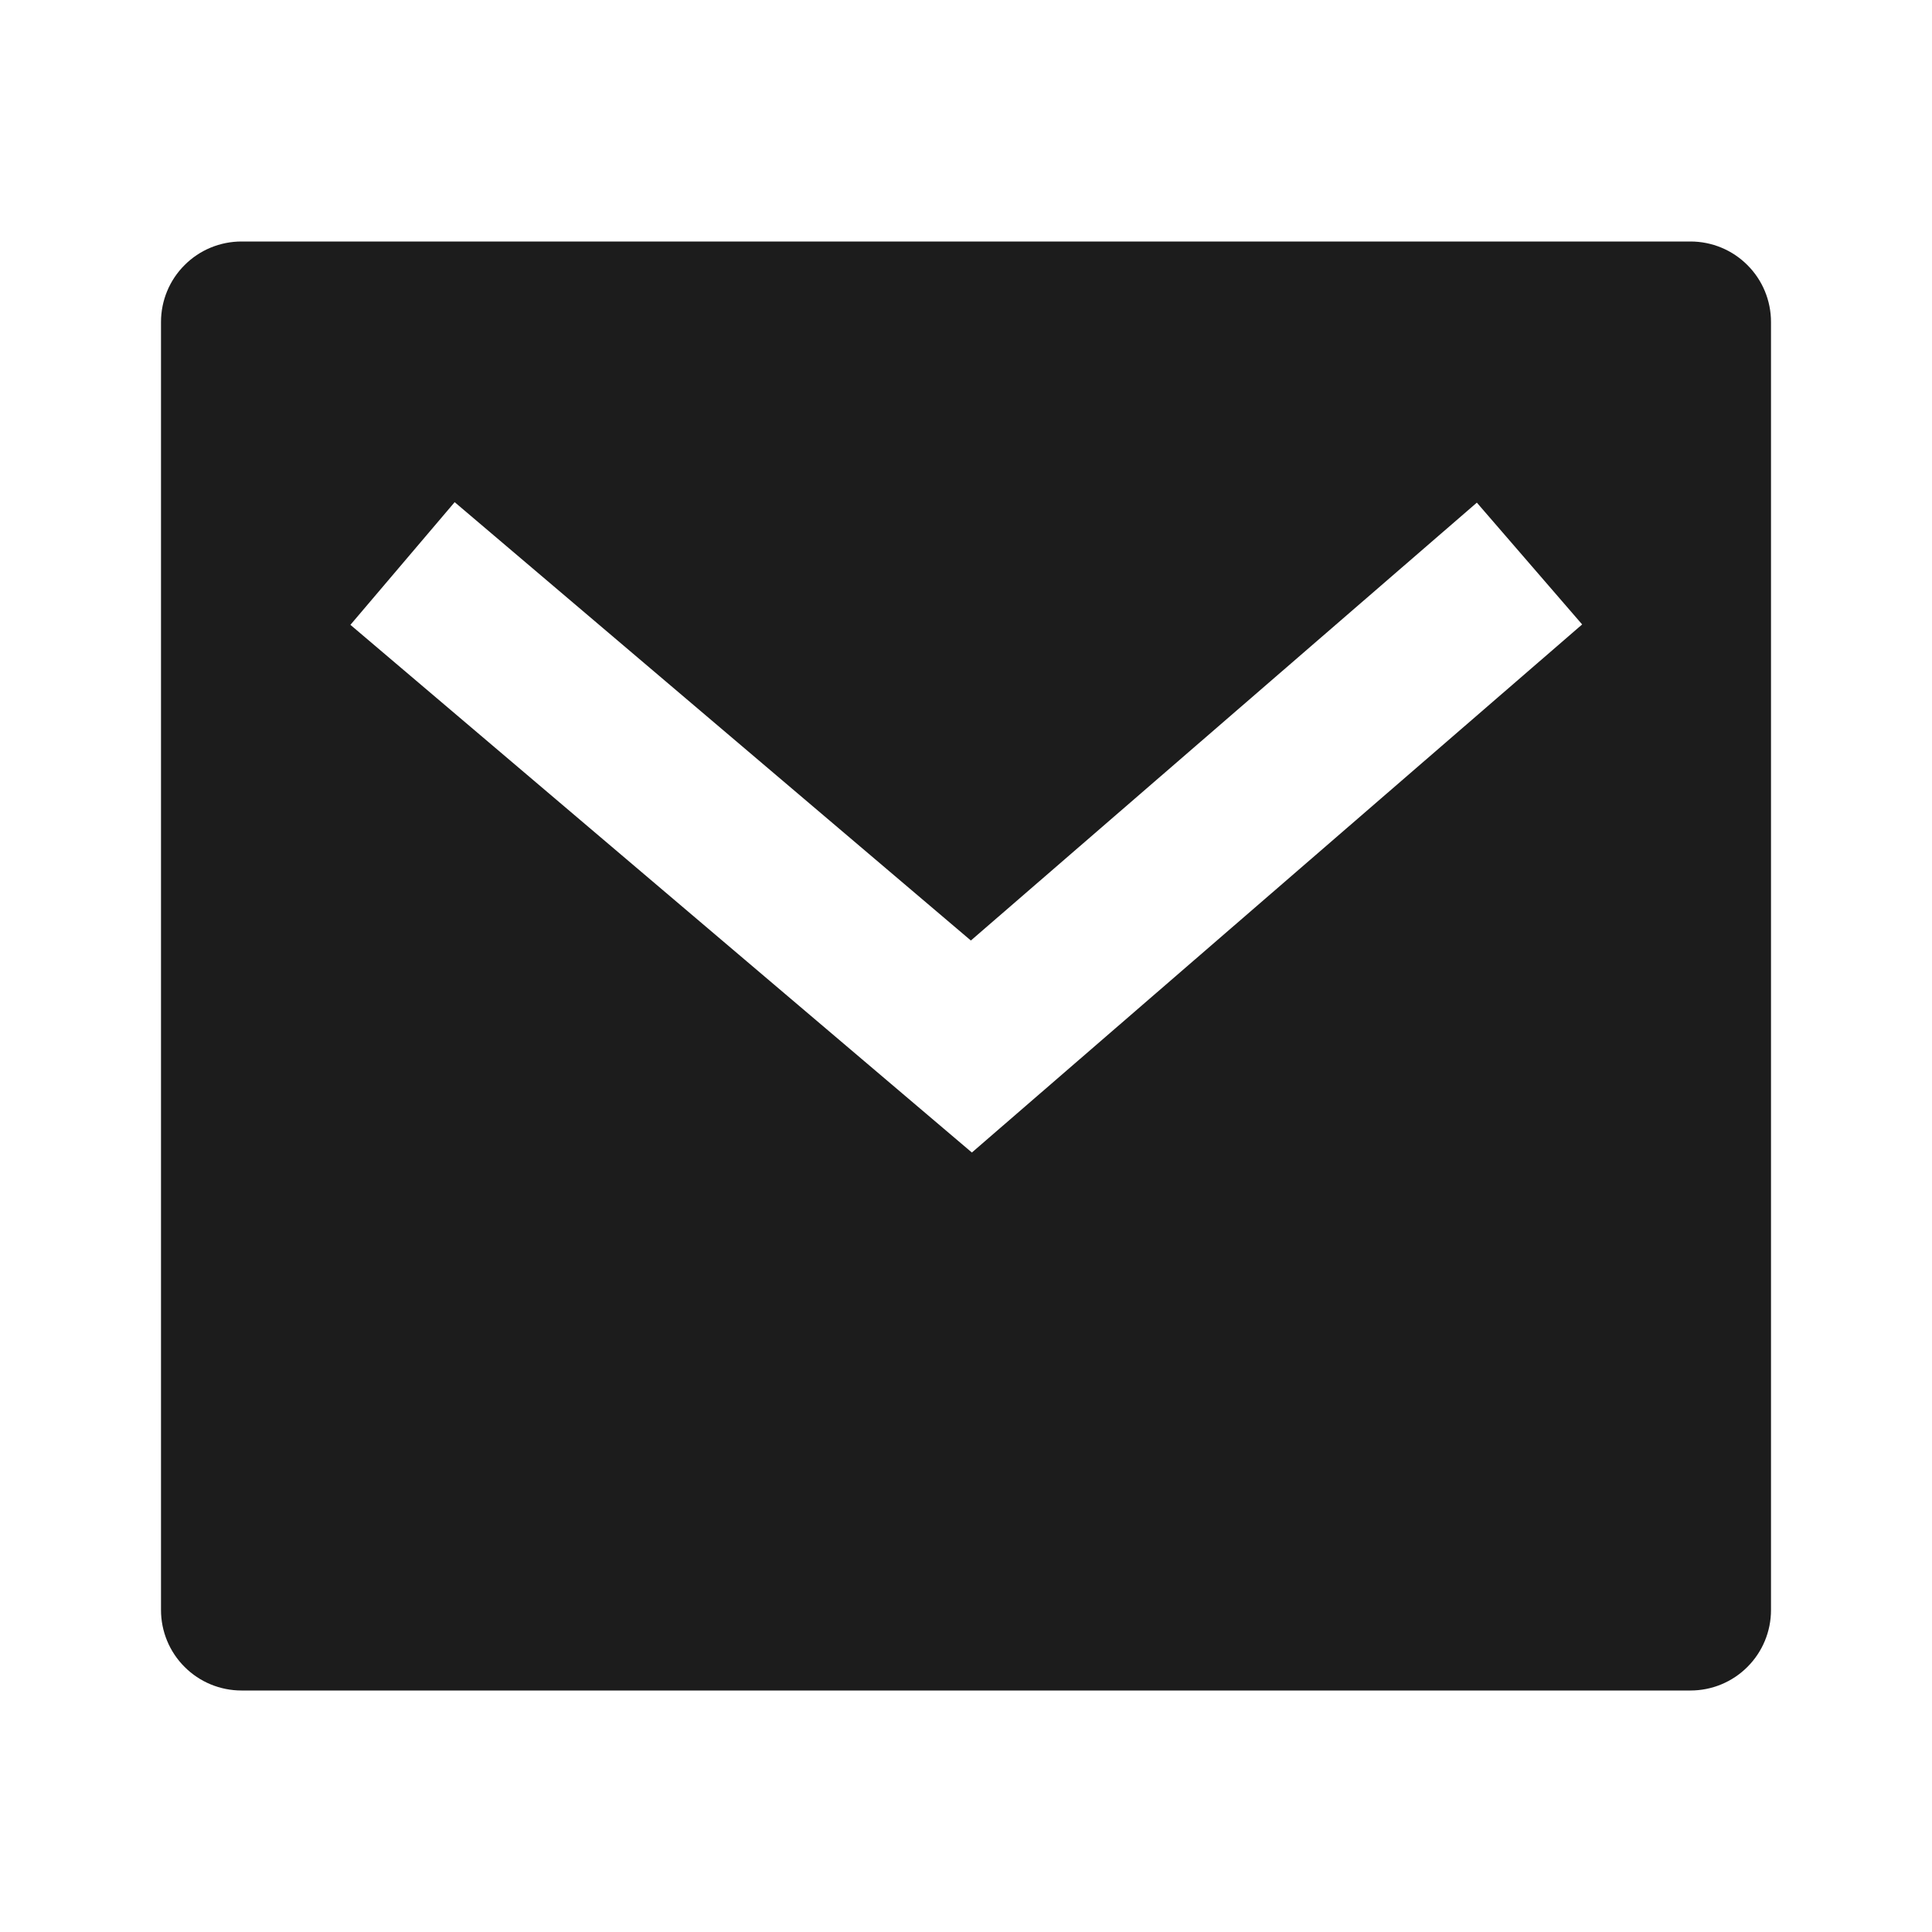
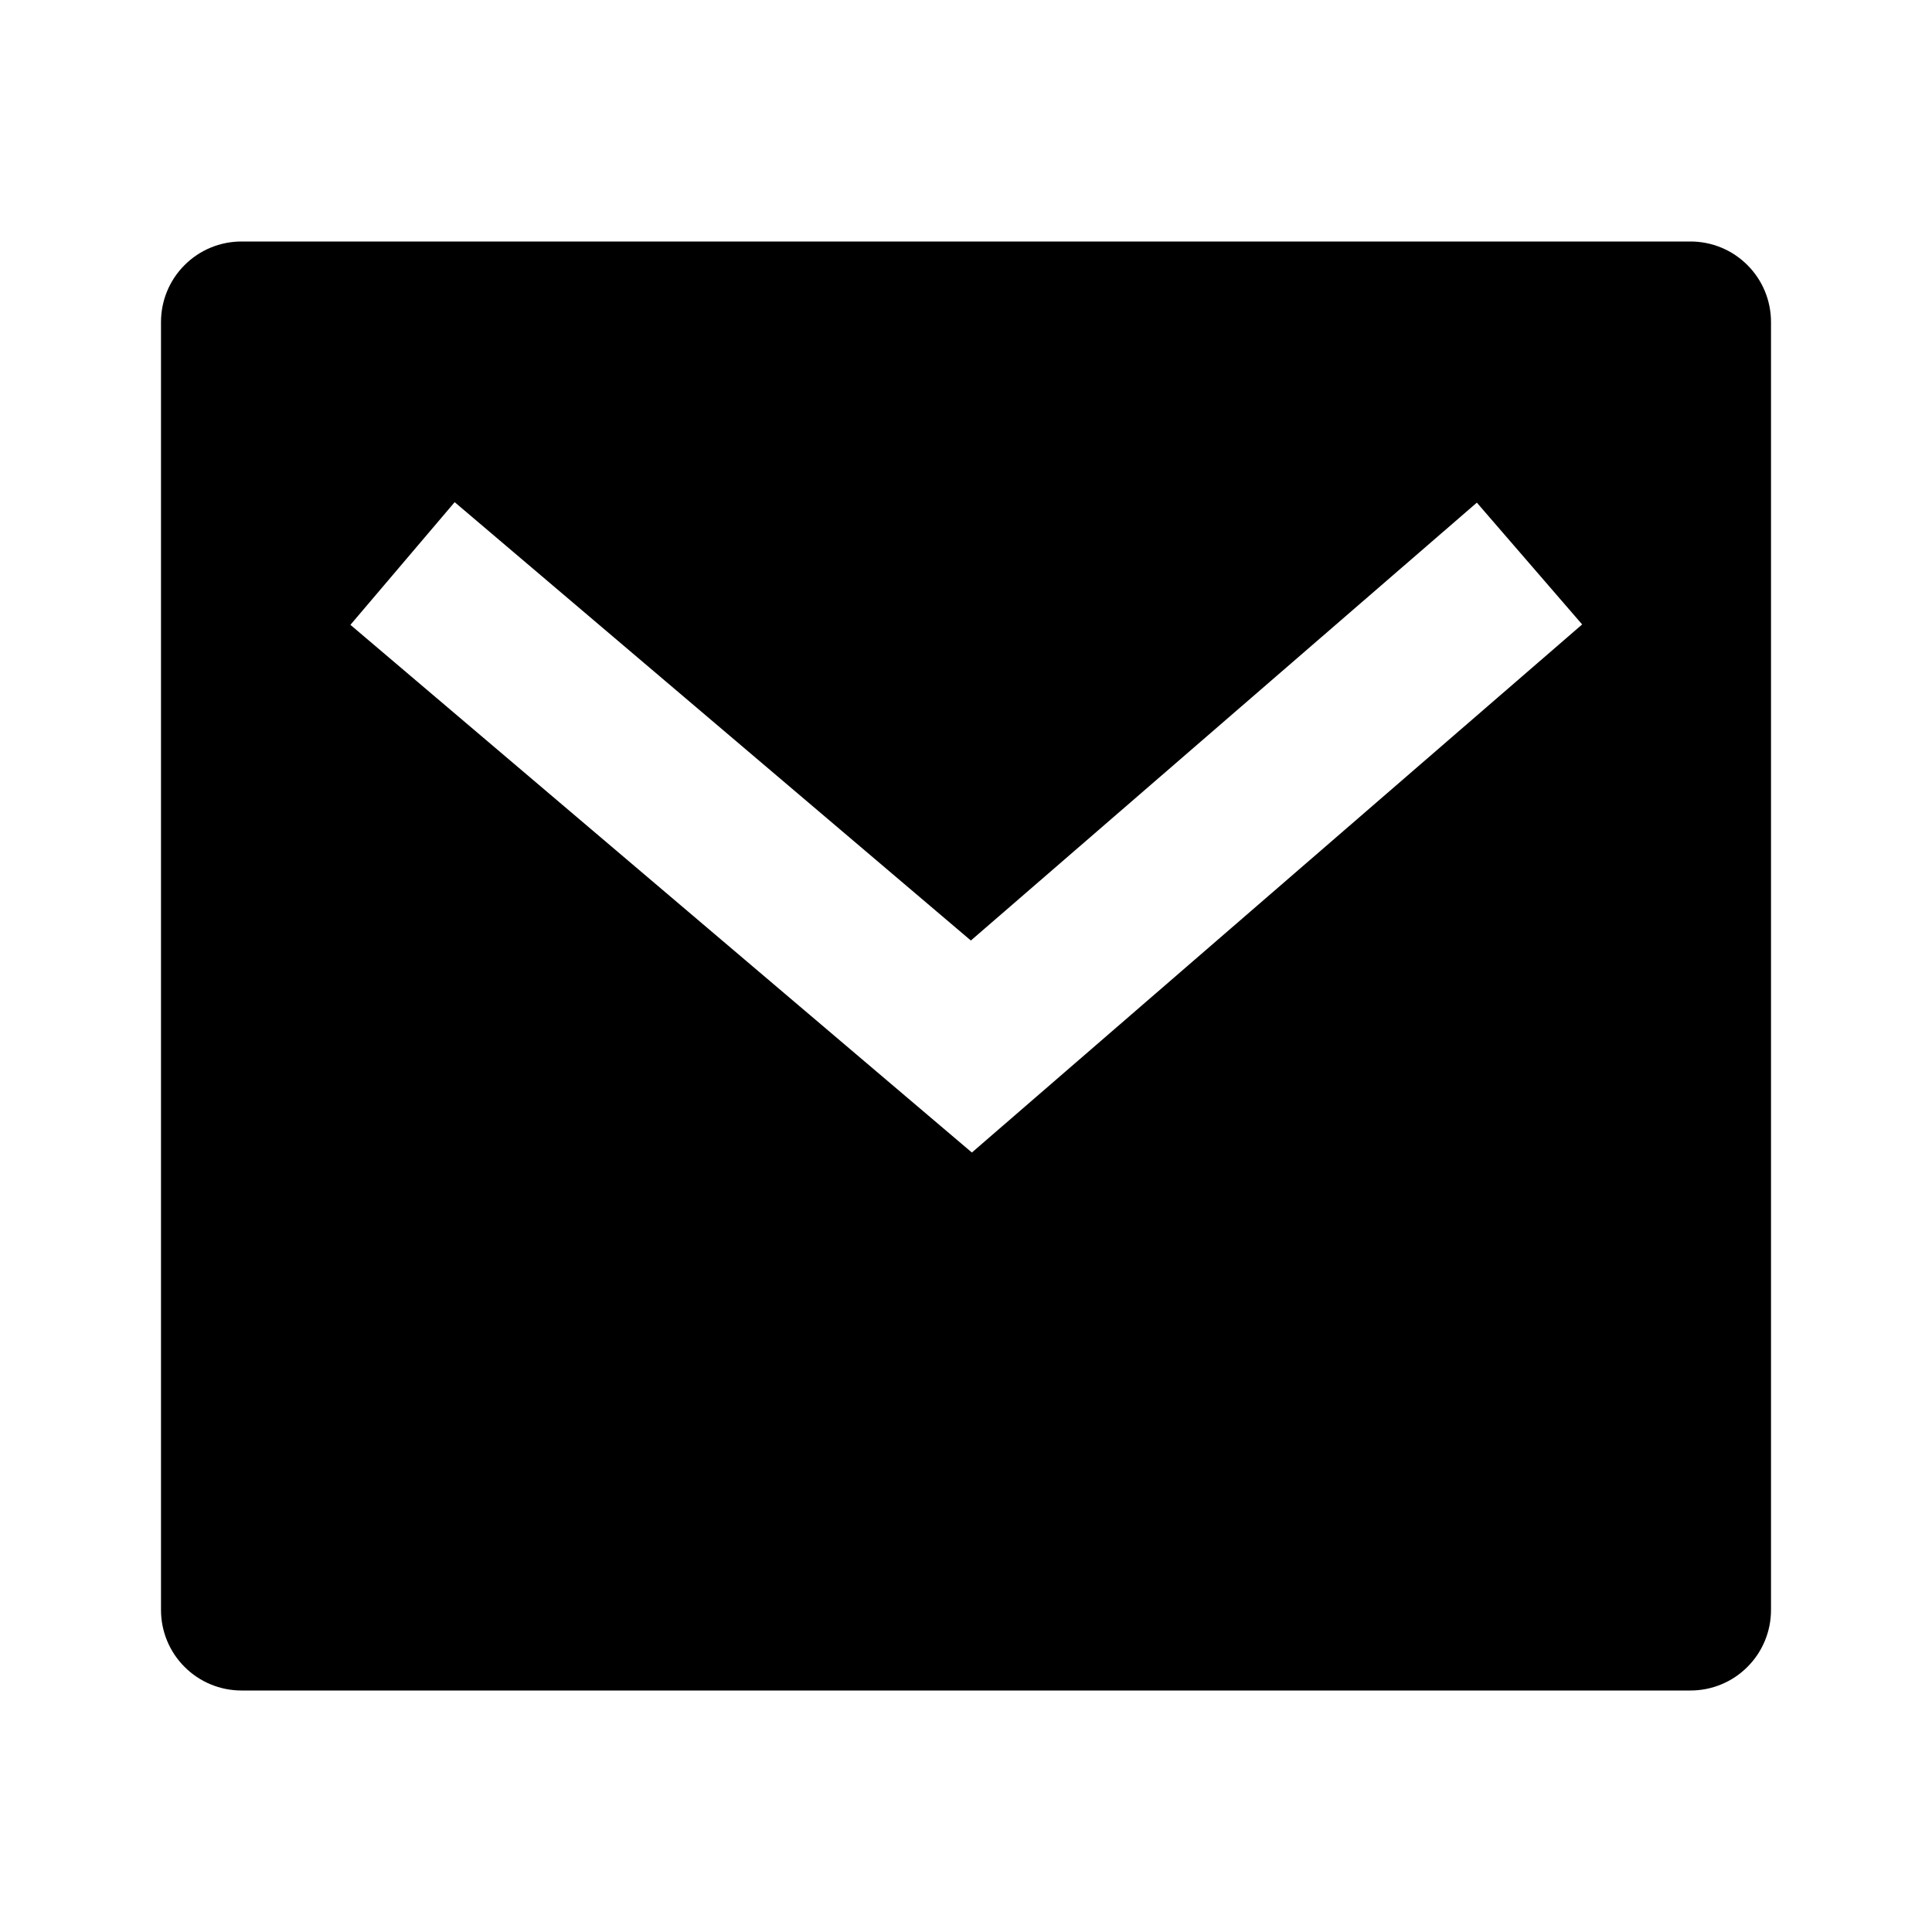
<svg xmlns="http://www.w3.org/2000/svg" width="24" height="24" viewBox="0 0 24 24" fill="none">
-   <path d="M3 3H21C21.265 3 21.52 3.105 21.707 3.293C21.895 3.48 22 3.735 22 4V20C22 20.265 21.895 20.52 21.707 20.707C21.52 20.895 21.265 21 21 21H3C2.735 21 2.48 20.895 2.293 20.707C2.105 20.52 2 20.265 2 20V4C2 3.735 2.105 3.48 2.293 3.293C2.48 3.105 2.735 3 3 3ZM12.06 11.683L5.648 6.238L4.353 7.762L12.073 14.317L19.654 7.757L18.346 6.244L12.061 11.683H12.06Z" fill="#1C1C1C" />
+   <path d="M3 3H21C21.265 3 21.52 3.105 21.707 3.293C21.895 3.48 22 3.735 22 4V20C22 20.265 21.895 20.52 21.707 20.707C21.52 20.895 21.265 21 21 21H3C2.735 21 2.48 20.895 2.293 20.707C2.105 20.52 2 20.265 2 20V4C2 3.735 2.105 3.48 2.293 3.293C2.48 3.105 2.735 3 3 3ZM12.06 11.683L5.648 6.238L4.353 7.762L12.073 14.317L19.654 7.757L18.346 6.244L12.061 11.683H12.06Z" fill="currentColor" />
</svg>
